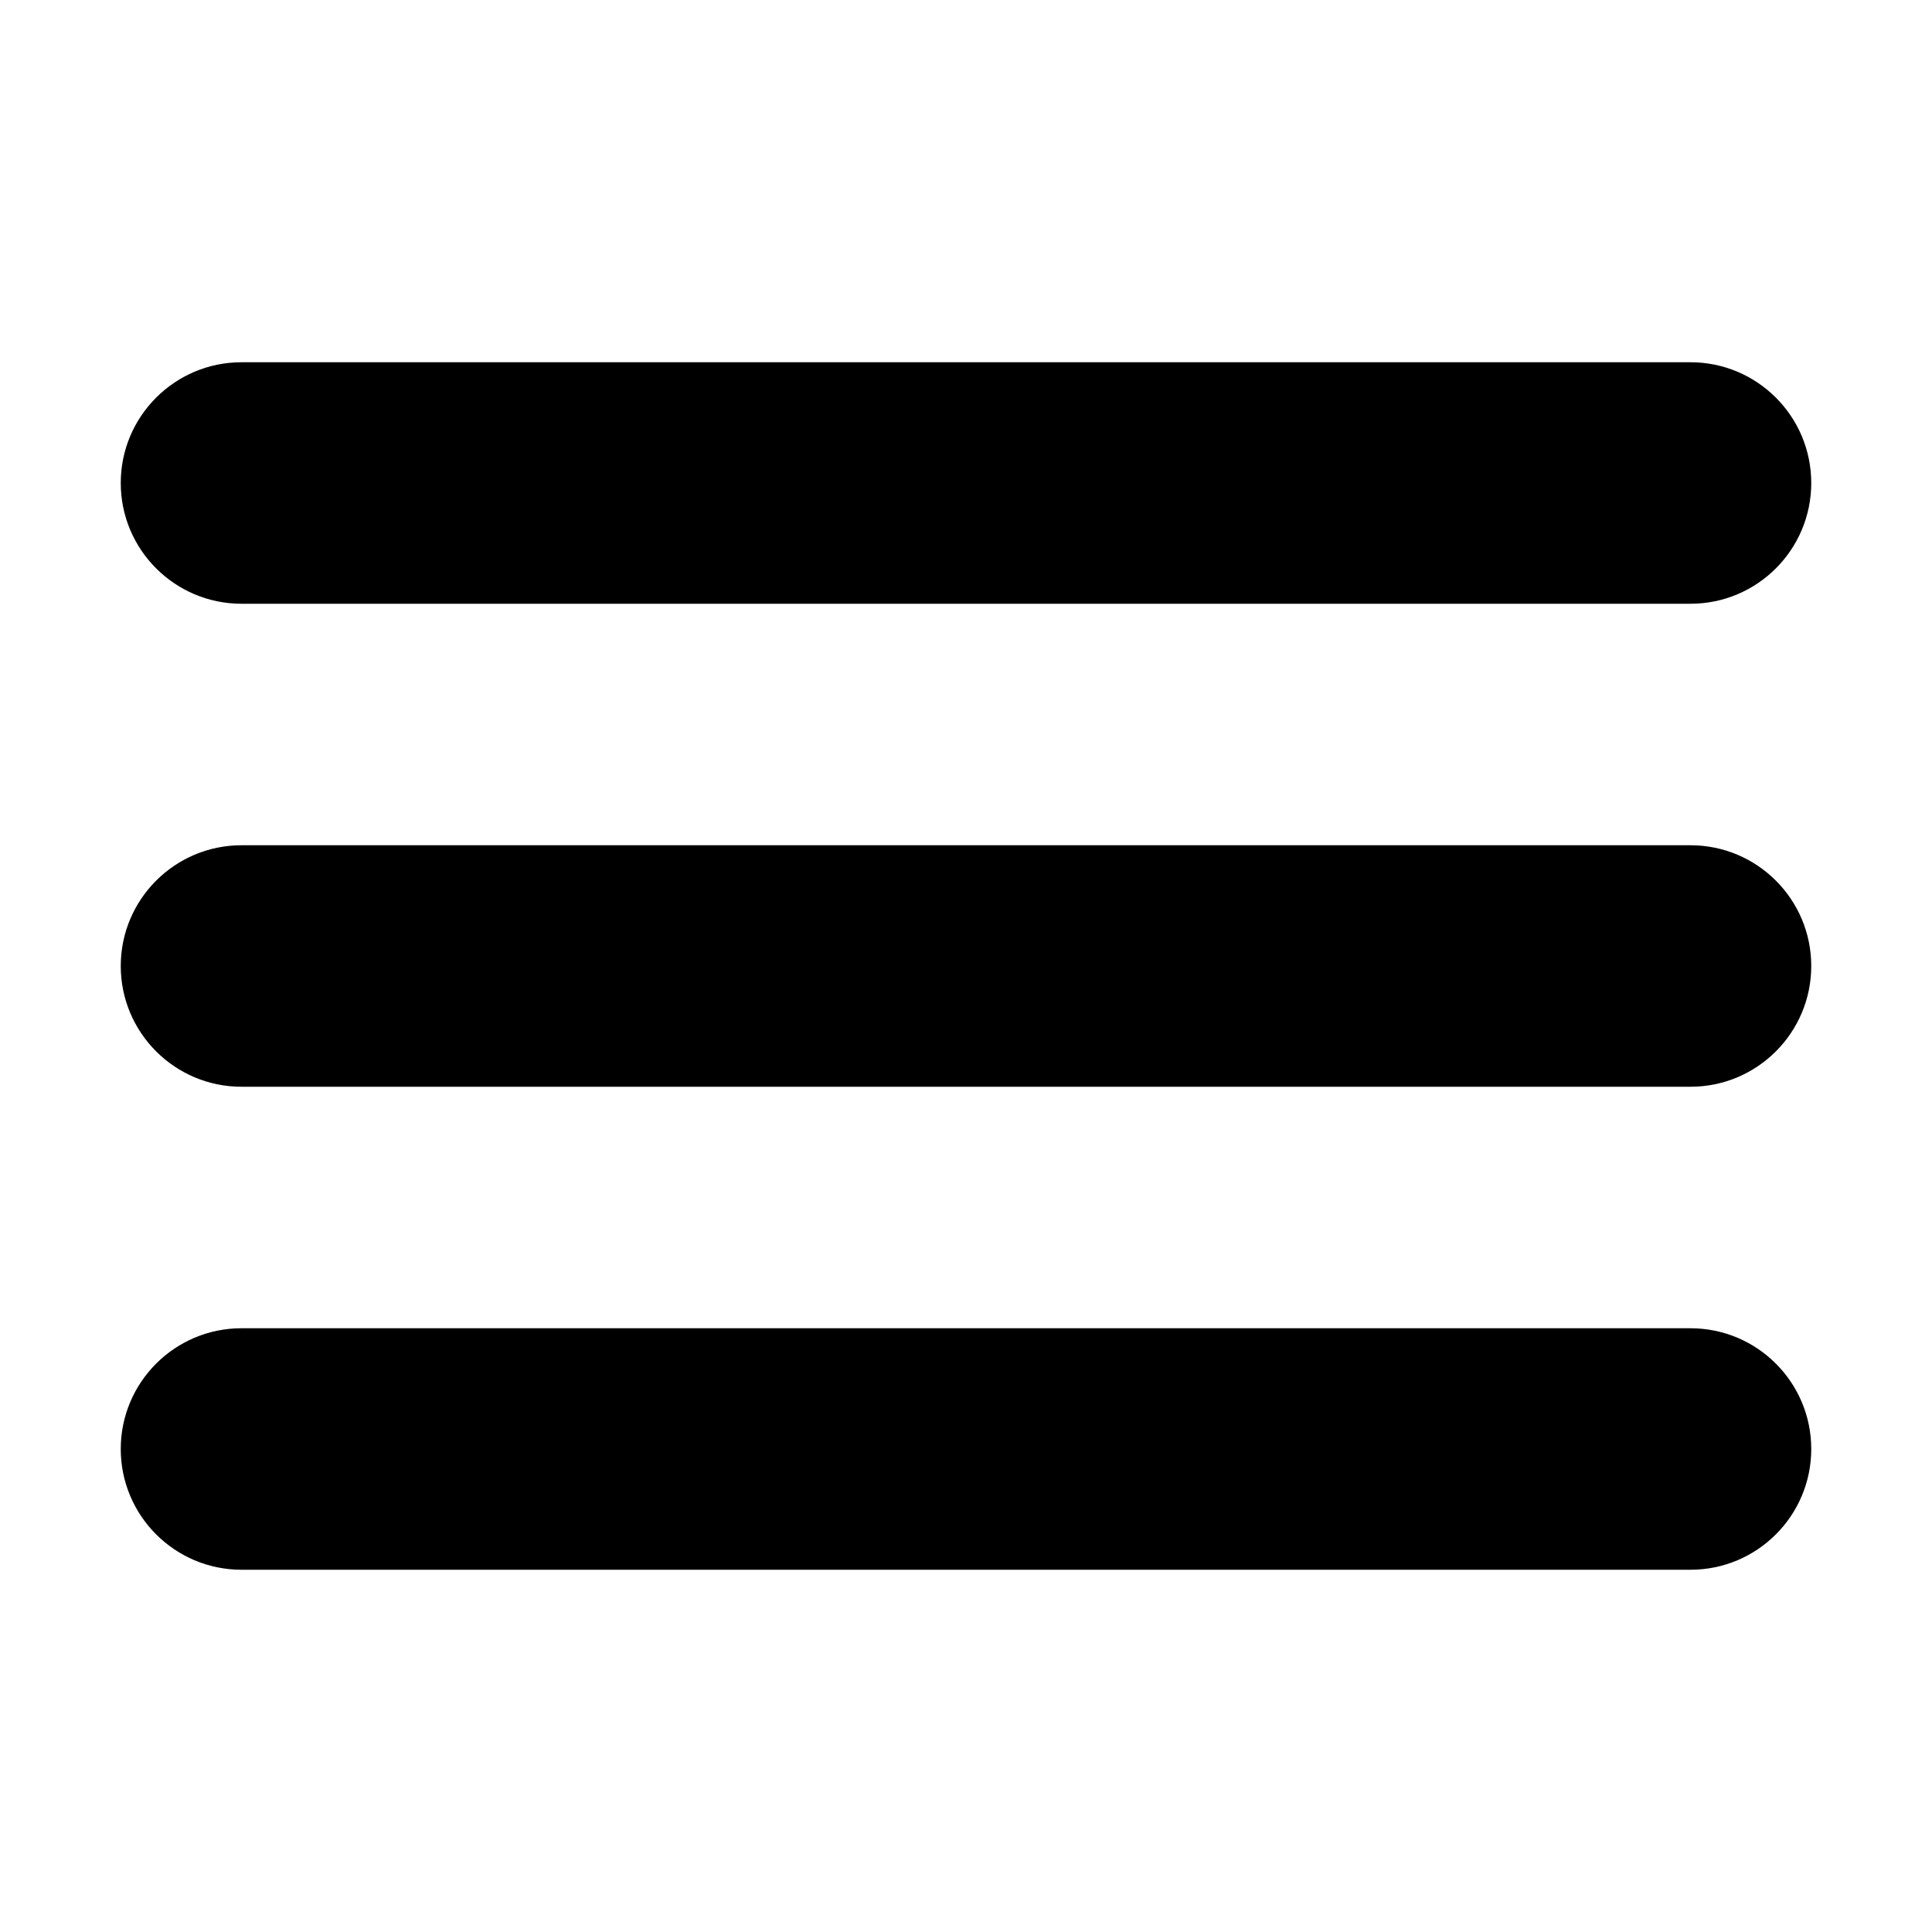
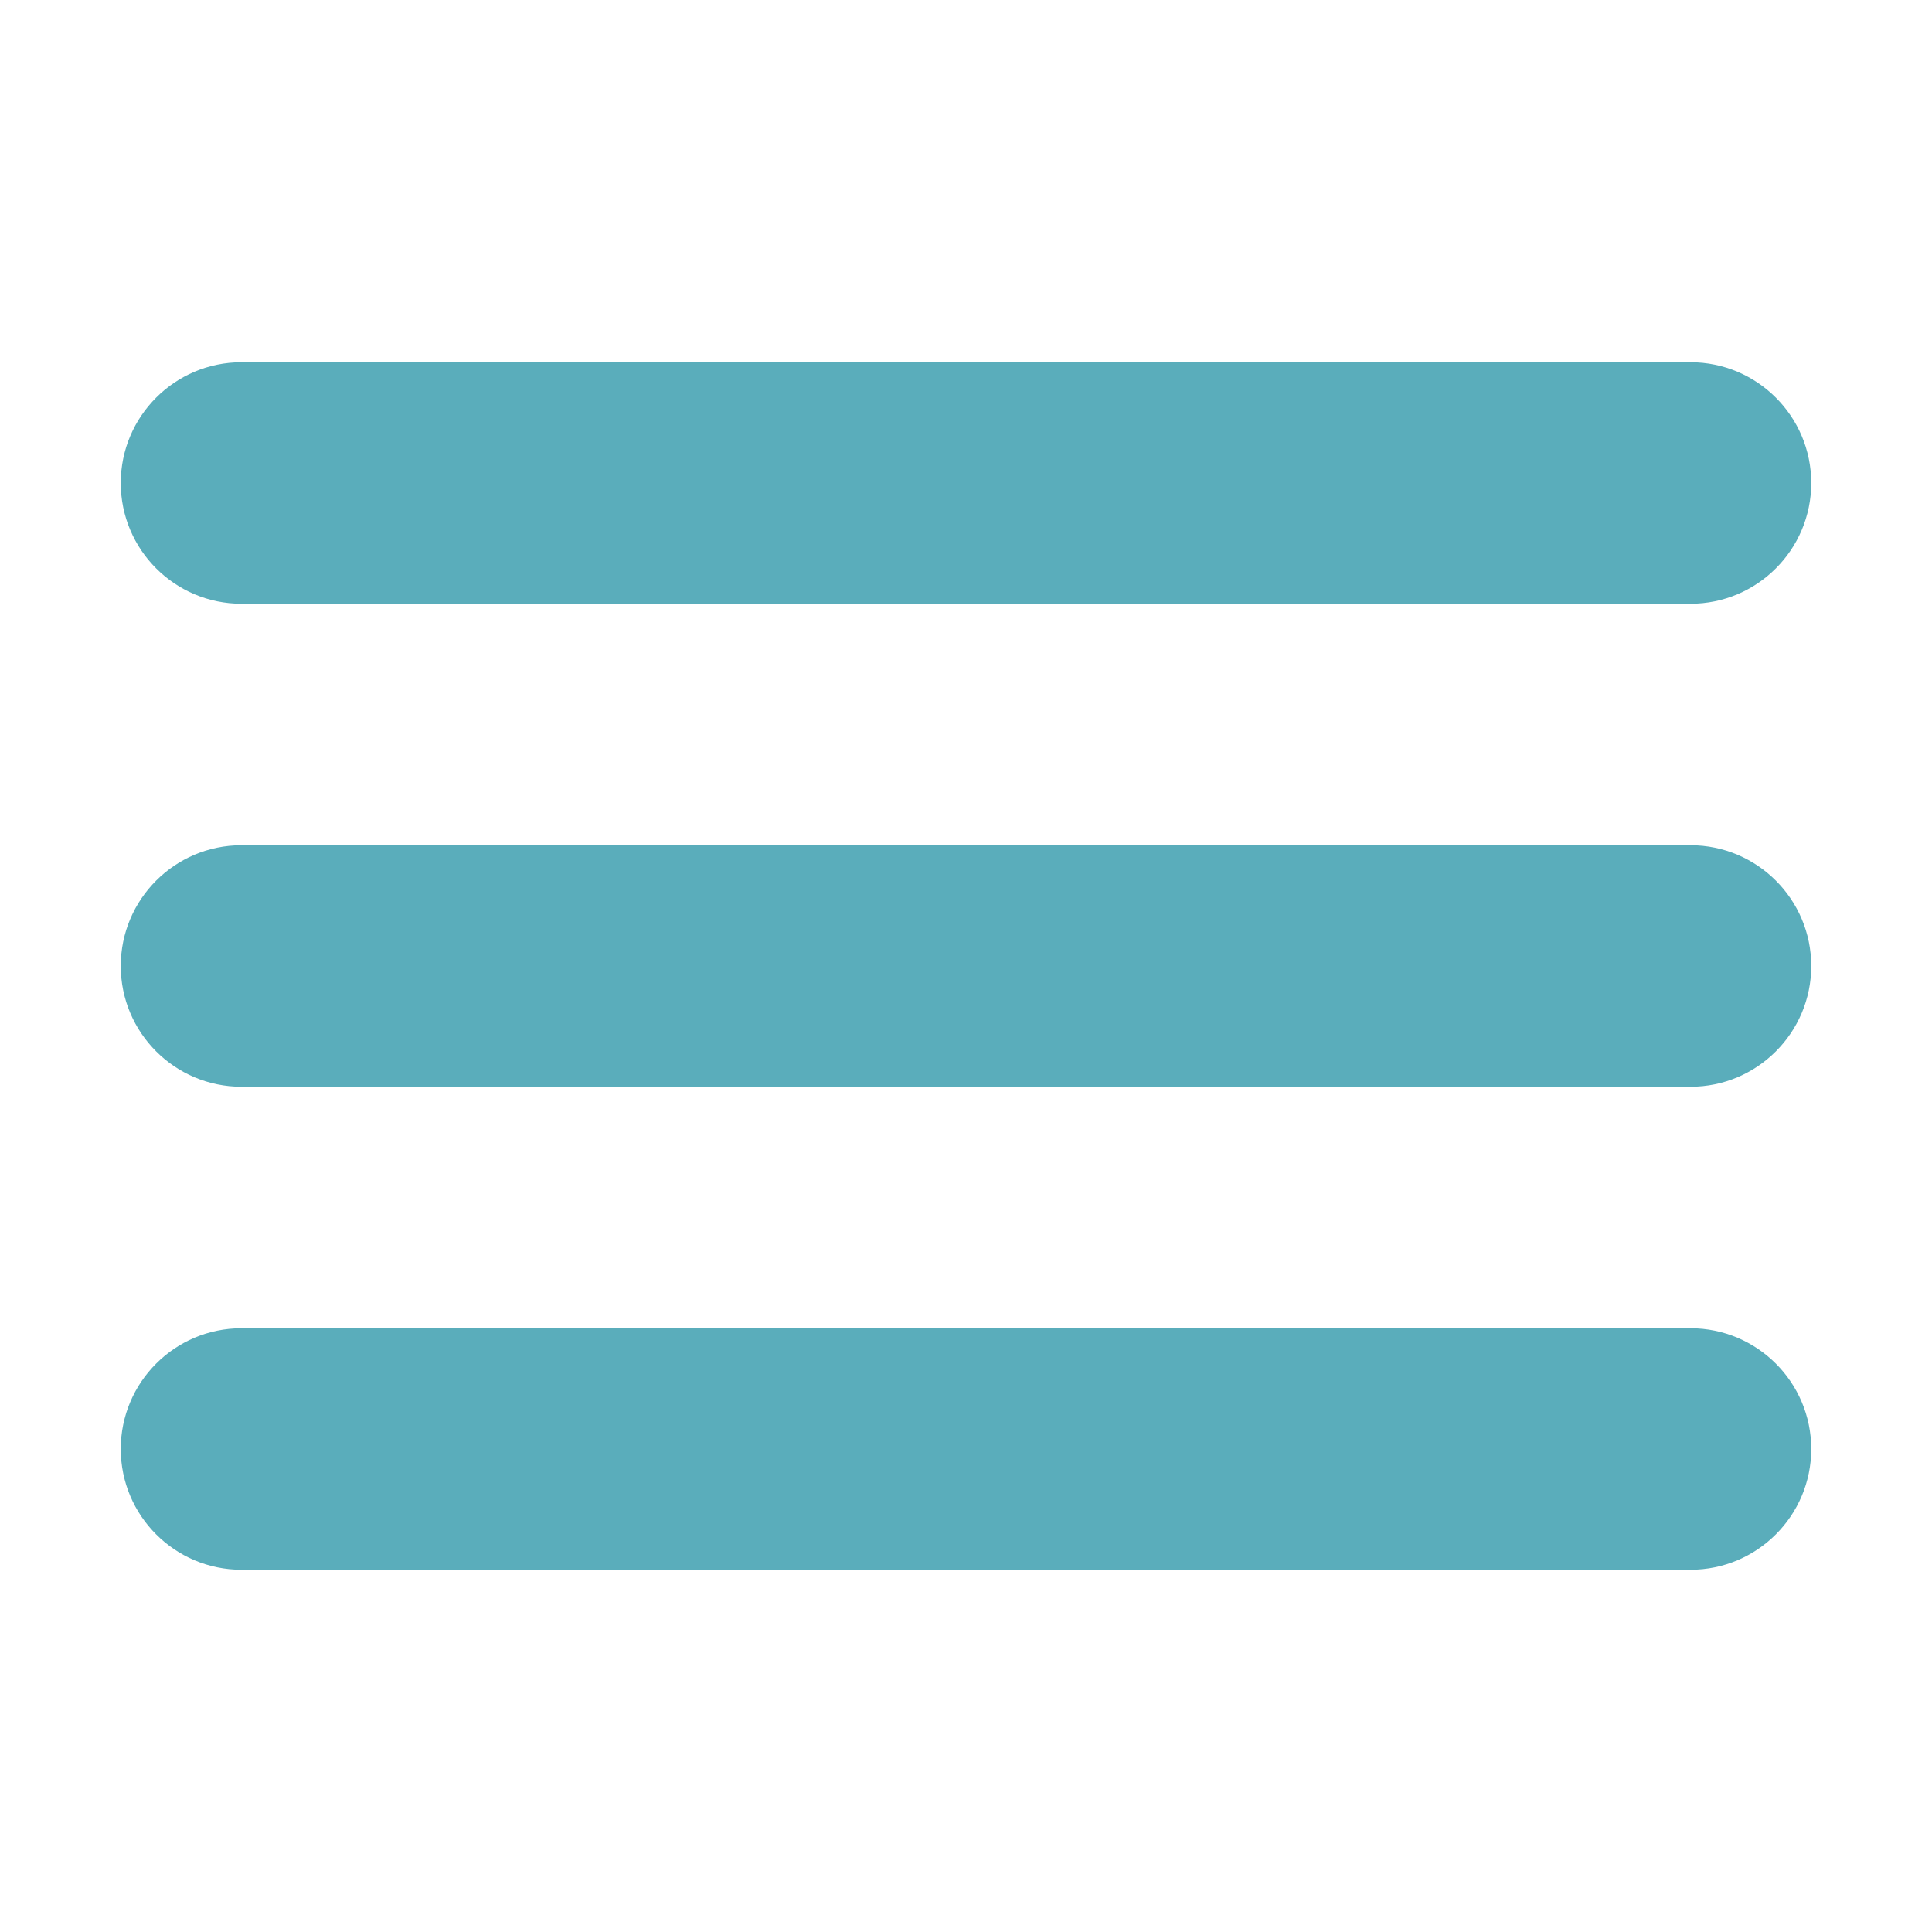
<svg xmlns="http://www.w3.org/2000/svg" height="32px" id="Layer_1" style="enable-background:new 0 0 32 32;" version="1.1" viewBox="0 0 32 32" width="32px" xml:space="preserve">
-   <path d="M4,10h24c1.104,0,2-0.896,2-2s-0.896-2-2-2H4C2.896,6,2,6.896,2,8S2.896,10,4,10z M28,14H4c-1.104,0-2,0.896-2,2  s0.896,2,2,2h24c1.104,0,2-0.896,2-2S29.104,14,28,14z M28,22H4c-1.104,0-2,0.896-2,2s0.896,2,2,2h24c1.104,0,2-0.896,2-2  S29.104,22,28,22z" />
+   <path fill="#5aadbb" d="M4,10h24c1.104,0,2-0.896,2-2s-0.896-2-2-2H4C2.896,6,2,6.896,2,8S2.896,10,4,10z M28,14H4c-1.104,0-2,0.896-2,2  s0.896,2,2,2h24c1.104,0,2-0.896,2-2S29.104,14,28,14z M28,22H4c-1.104,0-2,0.896-2,2s0.896,2,2,2h24c1.104,0,2-0.896,2-2  S29.104,22,28,22z" />
</svg>
